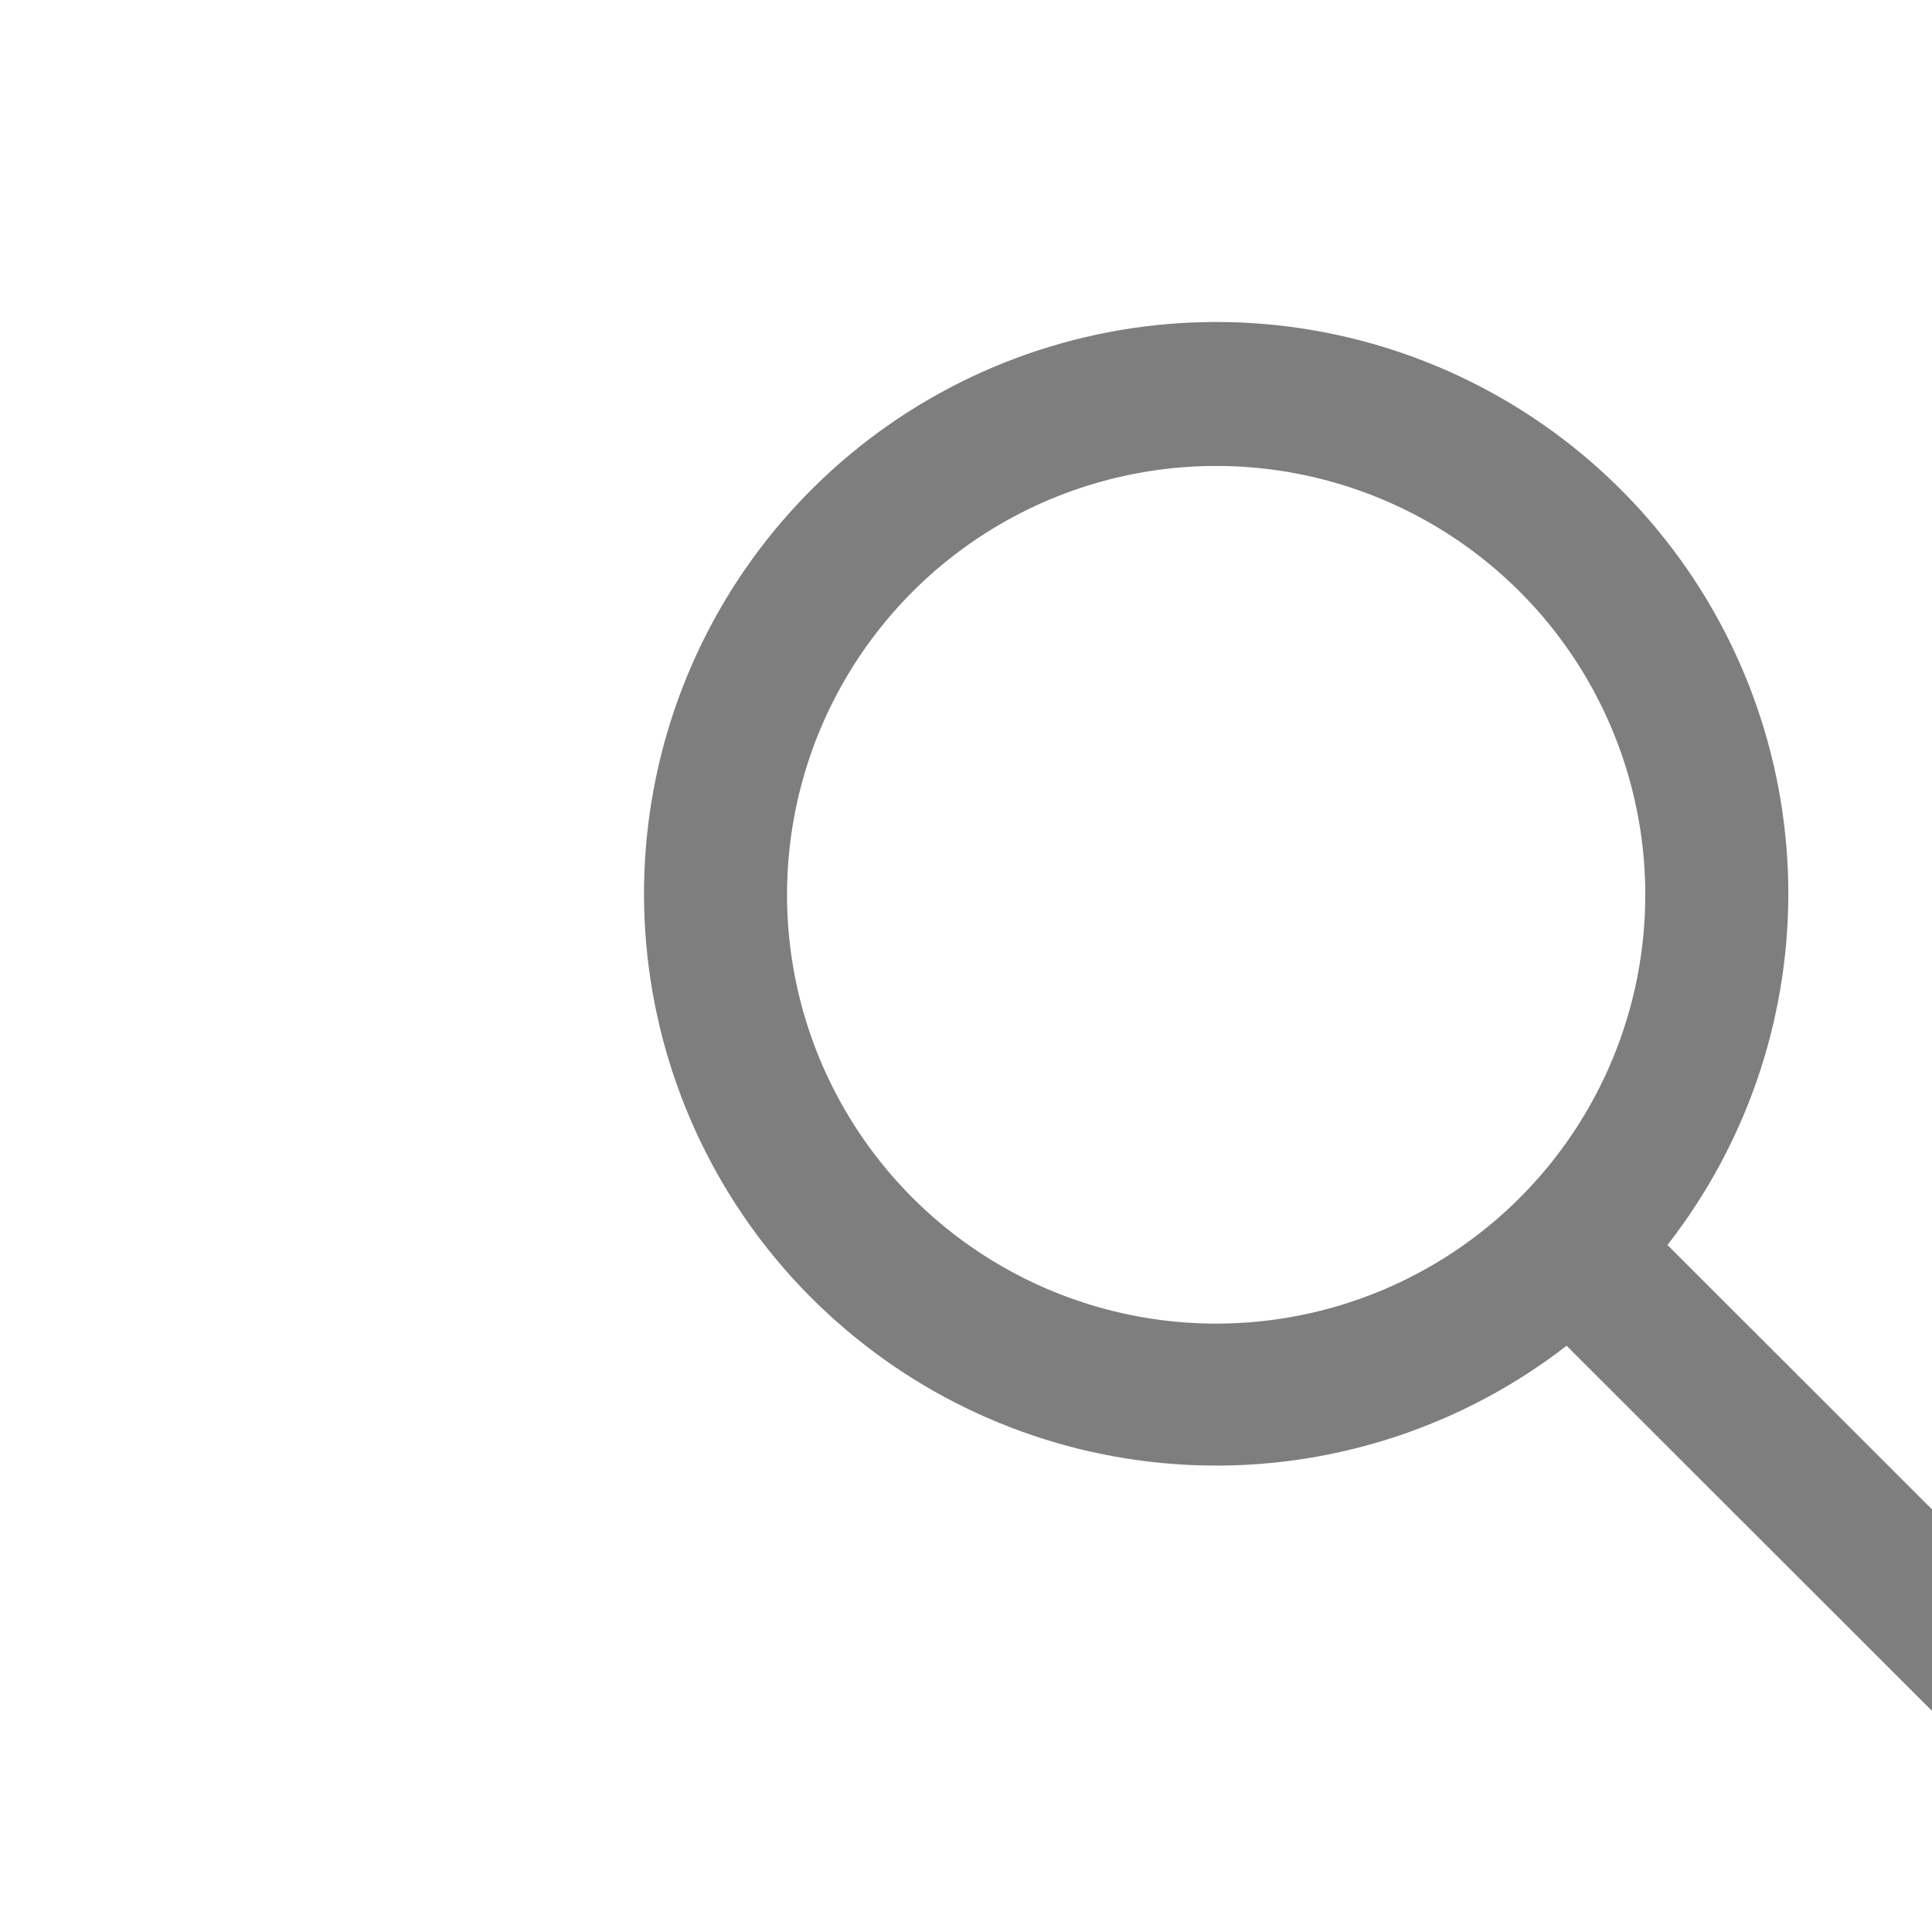
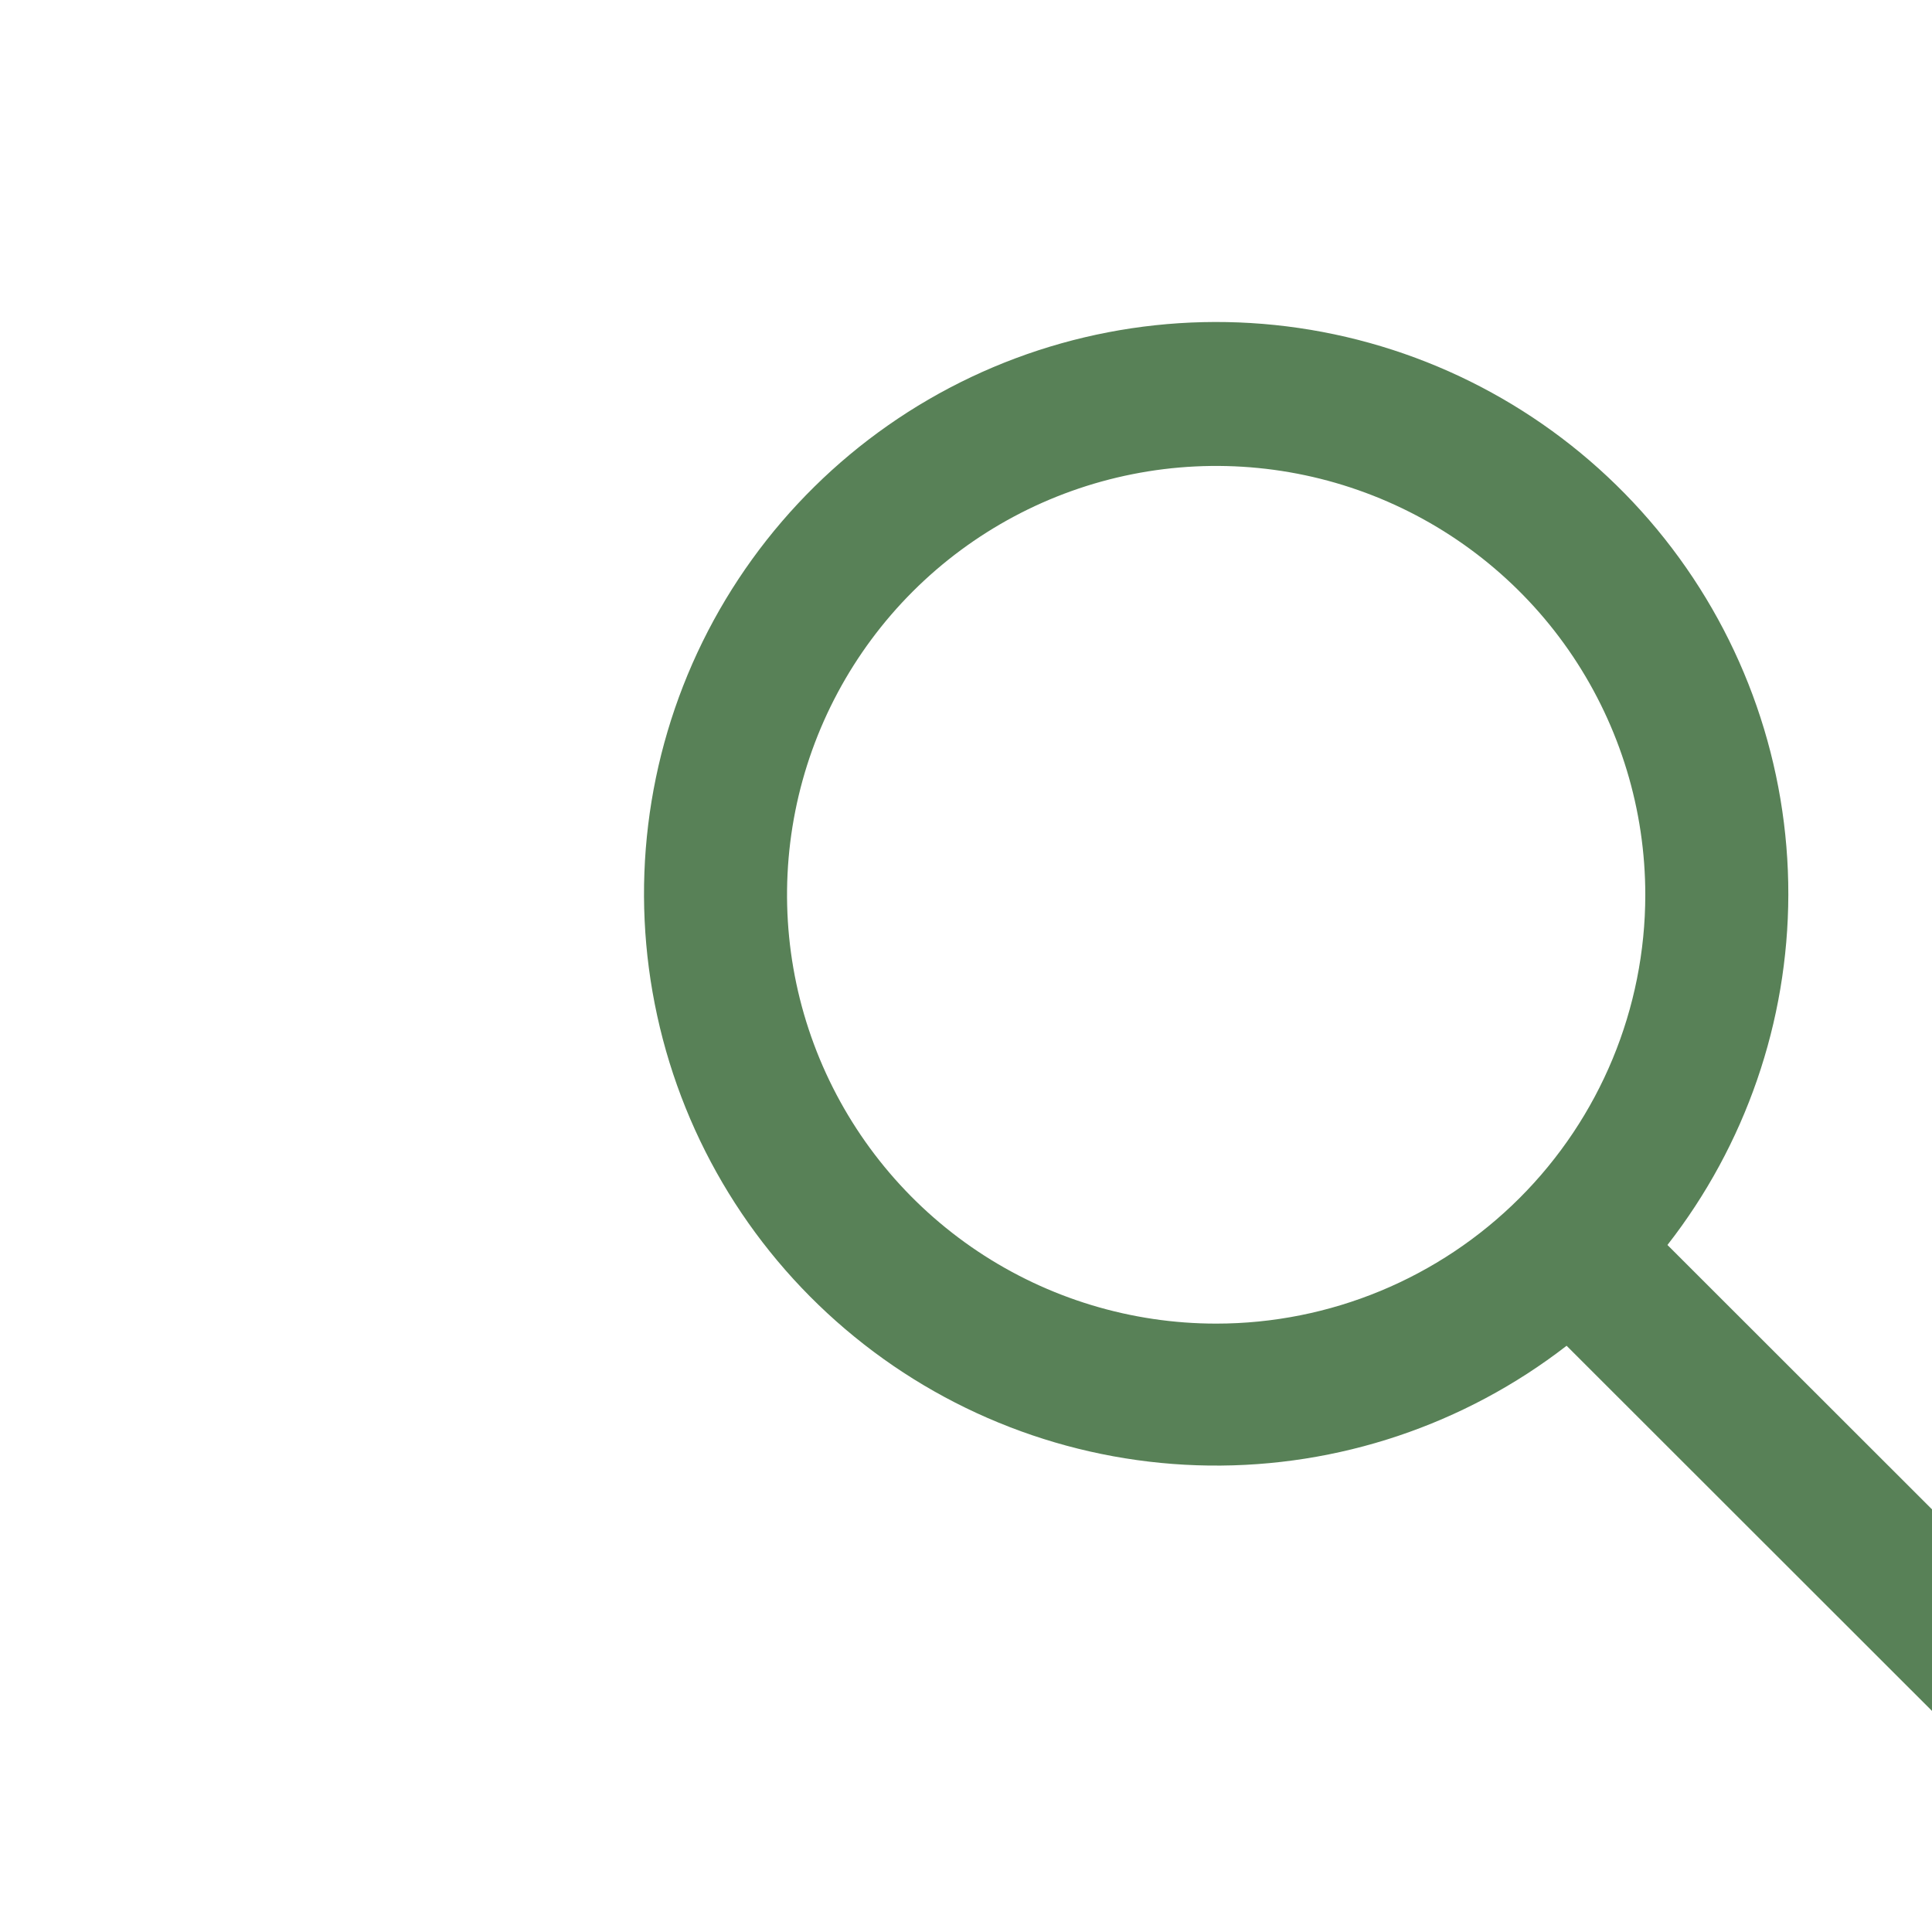
- <svg xmlns="http://www.w3.org/2000/svg" width="20" height="20" viewBox="-10 9 30 2" fill="none" padding-top="10px">
-   <path d="M17.769 8.894C17.773 6.887 17.096 4.939 15.849 3.366C14.602 1.793 12.859 0.688 10.903 0.232C8.947 -0.224 6.895 -0.004 5.08 0.855C3.266 1.714 1.796 3.163 0.91 4.964C0.025 6.765 -0.224 8.813 0.205 10.773C0.633 12.734 1.713 14.491 3.27 15.759C4.826 17.028 6.766 17.732 8.774 17.757C10.782 17.782 12.739 17.126 14.326 15.897L21.434 23L23 21.435L15.892 14.332C17.105 12.778 17.765 10.865 17.769 8.894ZM8.885 15.553C7.567 15.553 6.278 15.162 5.183 14.431C4.087 13.699 3.233 12.659 2.728 11.442C2.224 10.226 2.092 8.887 2.349 7.595C2.606 6.303 3.241 5.117 4.173 4.185C5.105 3.254 6.292 2.62 7.585 2.363C8.877 2.106 10.217 2.238 11.435 2.742C12.652 3.246 13.693 4.099 14.425 5.194C15.157 6.29 15.548 7.577 15.548 8.894C15.548 10.66 14.846 12.354 13.596 13.603C12.347 14.851 10.652 15.553 8.885 15.553Z" fill="#7E7E7E" />
+ <svg xmlns="http://www.w3.org/2000/svg" width="30" height="30" viewBox="-10 9 30 2" fill="none" padding-top="10px">
+   <path d="M17.769 8.894C17.773 6.887 17.096 4.939 15.849 3.366C14.602 1.793 12.859 0.688 10.903 0.232C8.947 -0.224 6.895 -0.004 5.08 0.855C3.266 1.714 1.796 3.163 0.91 4.964C0.025 6.765 -0.224 8.813 0.205 10.773C0.633 12.734 1.713 14.491 3.27 15.759C4.826 17.028 6.766 17.732 8.774 17.757C10.782 17.782 12.739 17.126 14.326 15.897L21.434 23L23 21.435L15.892 14.332C17.105 12.778 17.765 10.865 17.769 8.894ZM8.885 15.553C7.567 15.553 6.278 15.162 5.183 14.431C4.087 13.699 3.233 12.659 2.728 11.442C2.224 10.226 2.092 8.887 2.349 7.595C2.606 6.303 3.241 5.117 4.173 4.185C5.105 3.254 6.292 2.62 7.585 2.363C8.877 2.106 10.217 2.238 11.435 2.742C12.652 3.246 13.693 4.099 14.425 5.194C15.157 6.29 15.548 7.577 15.548 8.894C15.548 10.66 14.846 12.354 13.596 13.603C12.347 14.851 10.652 15.553 8.885 15.553Z" fill="#588157" />
</svg>
